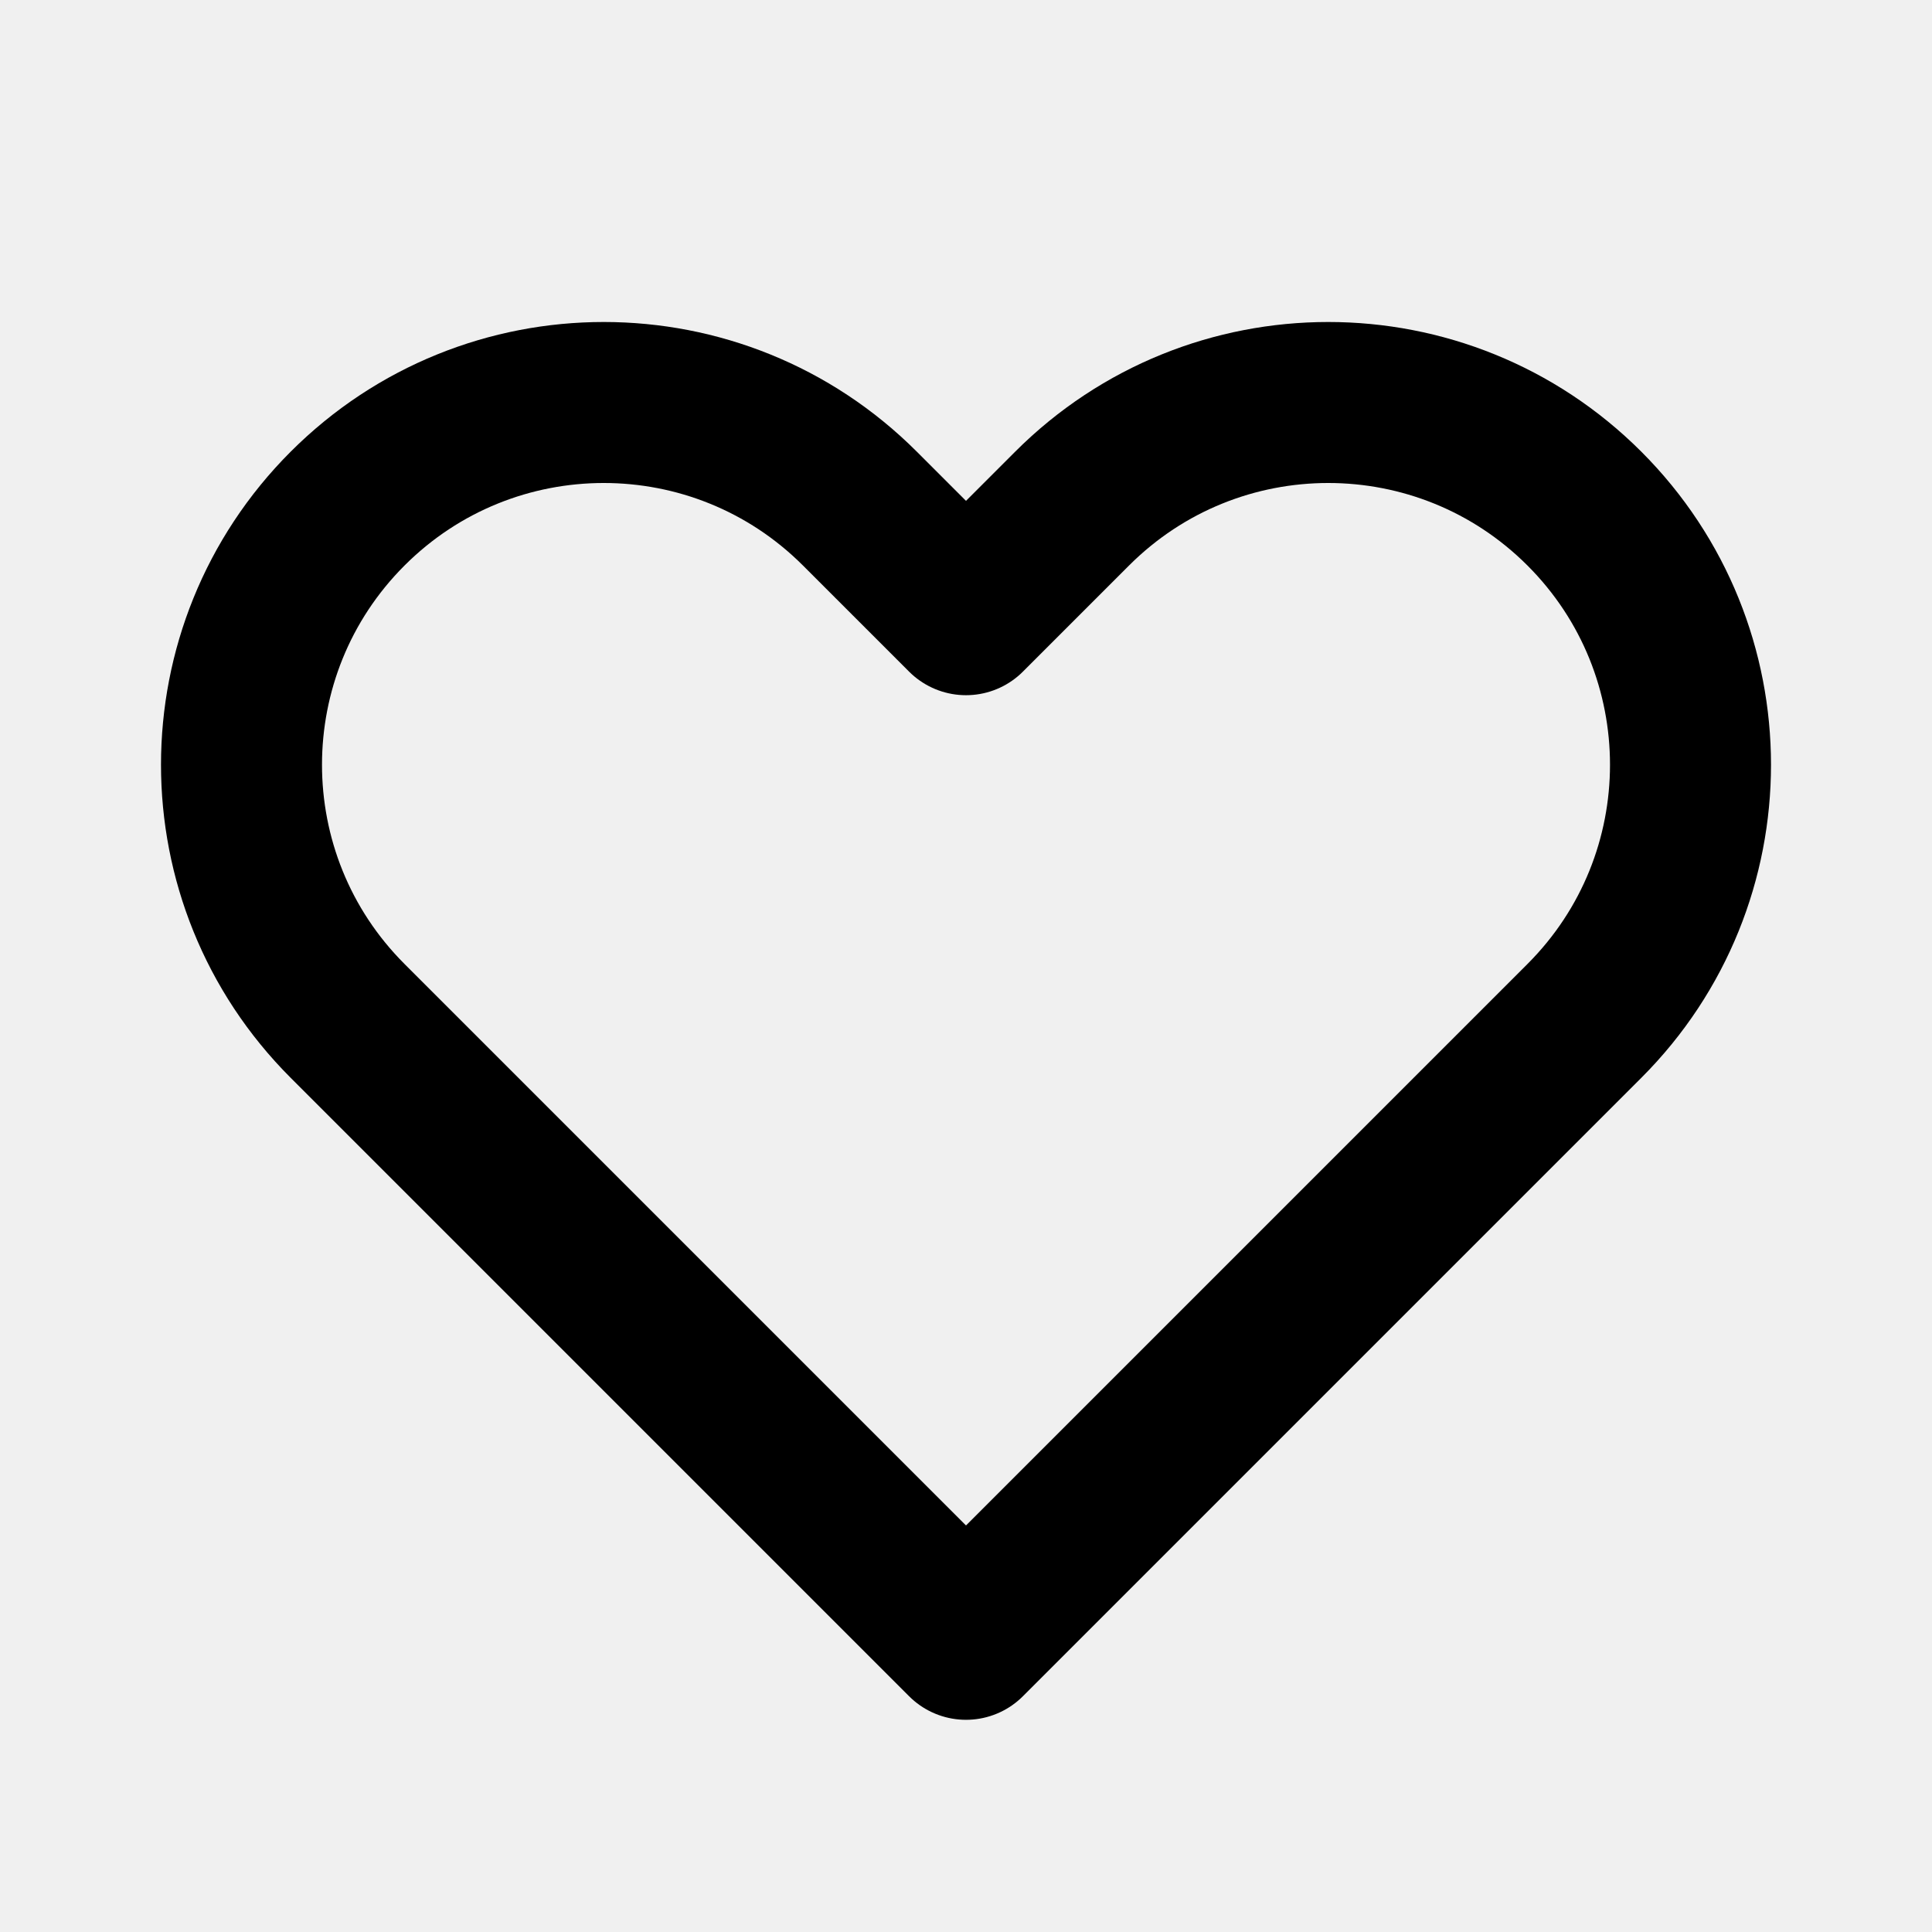
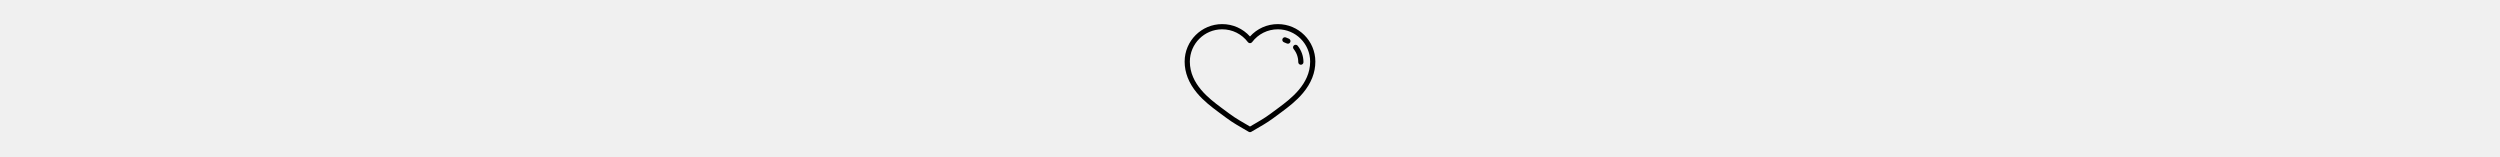
- <svg xmlns="http://www.w3.org/2000/svg" fill="none" viewBox="0 0 24 24" stroke="currentColor" stroke-width="2">
-   <path stroke-linecap="round" stroke-linejoin="round" d="M4.318 6.318a4.5 4.5 0 000 6.364L12 20.364l7.682-7.682a4.5 4.5 0 00-6.364-6.364L12 7.636l-1.318-1.318a4.5 4.5 0 00-6.364 0z" />
+ <svg xmlns="http://www.w3.org/2000/svg" fill="white" height="50px" width="800px" version="1.1" id="Layer_1" viewBox="-50 -50 612 612" xml:space="preserve">
+   <g>
+     <g>
+       <path fill="currentColor" d="M365.109,44.405c-42.169,0-81.27,17.539-109.109,48.529c-27.839-30.99-66.941-48.529-109.109-48.529    C65.895,44.405,0,110.3,0,191.296c0,43.071,16.216,84.357,48.196,122.708c26.609,31.909,58.993,56.065,82.64,73.703l3.208,2.394    c49.059,36.648,53.157,39.031,92.364,61.837c6.895,4.01,14.89,8.661,24.432,14.256c1.593,0.934,3.376,1.401,5.16,1.401    s3.567-0.467,5.159-1.4c9.542-5.595,17.538-10.246,24.432-14.256c39.207-22.805,43.305-25.189,92.364-61.837l3.208-2.394    c23.646-17.638,56.031-41.792,82.64-73.703C495.784,275.652,512,234.367,512,191.296C512,110.3,446.105,44.405,365.109,44.405z     M368.968,371.356l-3.22,2.402c-48.12,35.945-52.122,38.273-90.412,60.546c-5.632,3.276-11.997,6.978-19.336,11.271    c-7.339-4.293-13.705-7.995-19.336-11.271c-38.29-22.272-42.292-24.599-90.412-60.546l-3.22-2.402    c-45.867-34.211-122.635-91.472-122.635-180.06c0-69.748,56.744-126.493,126.493-126.493c40.007,0,76.81,18.333,100.972,50.299    c1.929,2.55,4.939,4.049,8.137,4.049s6.209-1.499,8.137-4.049c24.162-31.965,60.965-50.299,100.972-50.299    c69.748,0,126.493,56.744,126.493,126.493C491.602,279.884,414.833,337.145,368.968,371.356z" />
+     </g>
+   </g>
+   <g>
+     <g>
+       <path fill="currentColor" d="M442.705,129.109c-3.539-4.382-9.962-5.066-14.343-1.526c-4.382,3.54-5.065,9.962-1.526,14.343    c11.893,14.726,18.18,32.537,18.18,51.51c0,5.633,4.566,10.199,10.199,10.199c5.633,0,10.199-4.566,10.2-10.2    C465.415,170.085,457.35,147.24,442.705,129.109z" />
+     </g>
+   </g>
+   <g>
+     <g>
+       <path fill="currentColor" d="M408.998,101.89c-4.188-2.109-8.557-3.944-12.989-5.452c-5.333-1.815-11.127,1.034-12.943,6.367    c-1.815,5.332,1.035,11.126,6.367,12.943c3.544,1.207,7.038,2.674,10.389,4.361c1.472,0.741,3.036,1.092,4.579,1.092    c3.731,0,7.325-2.054,9.117-5.615C416.053,110.556,414.03,104.424,408.998,101.89z" />
+     </g>
+   </g>
</svg>
